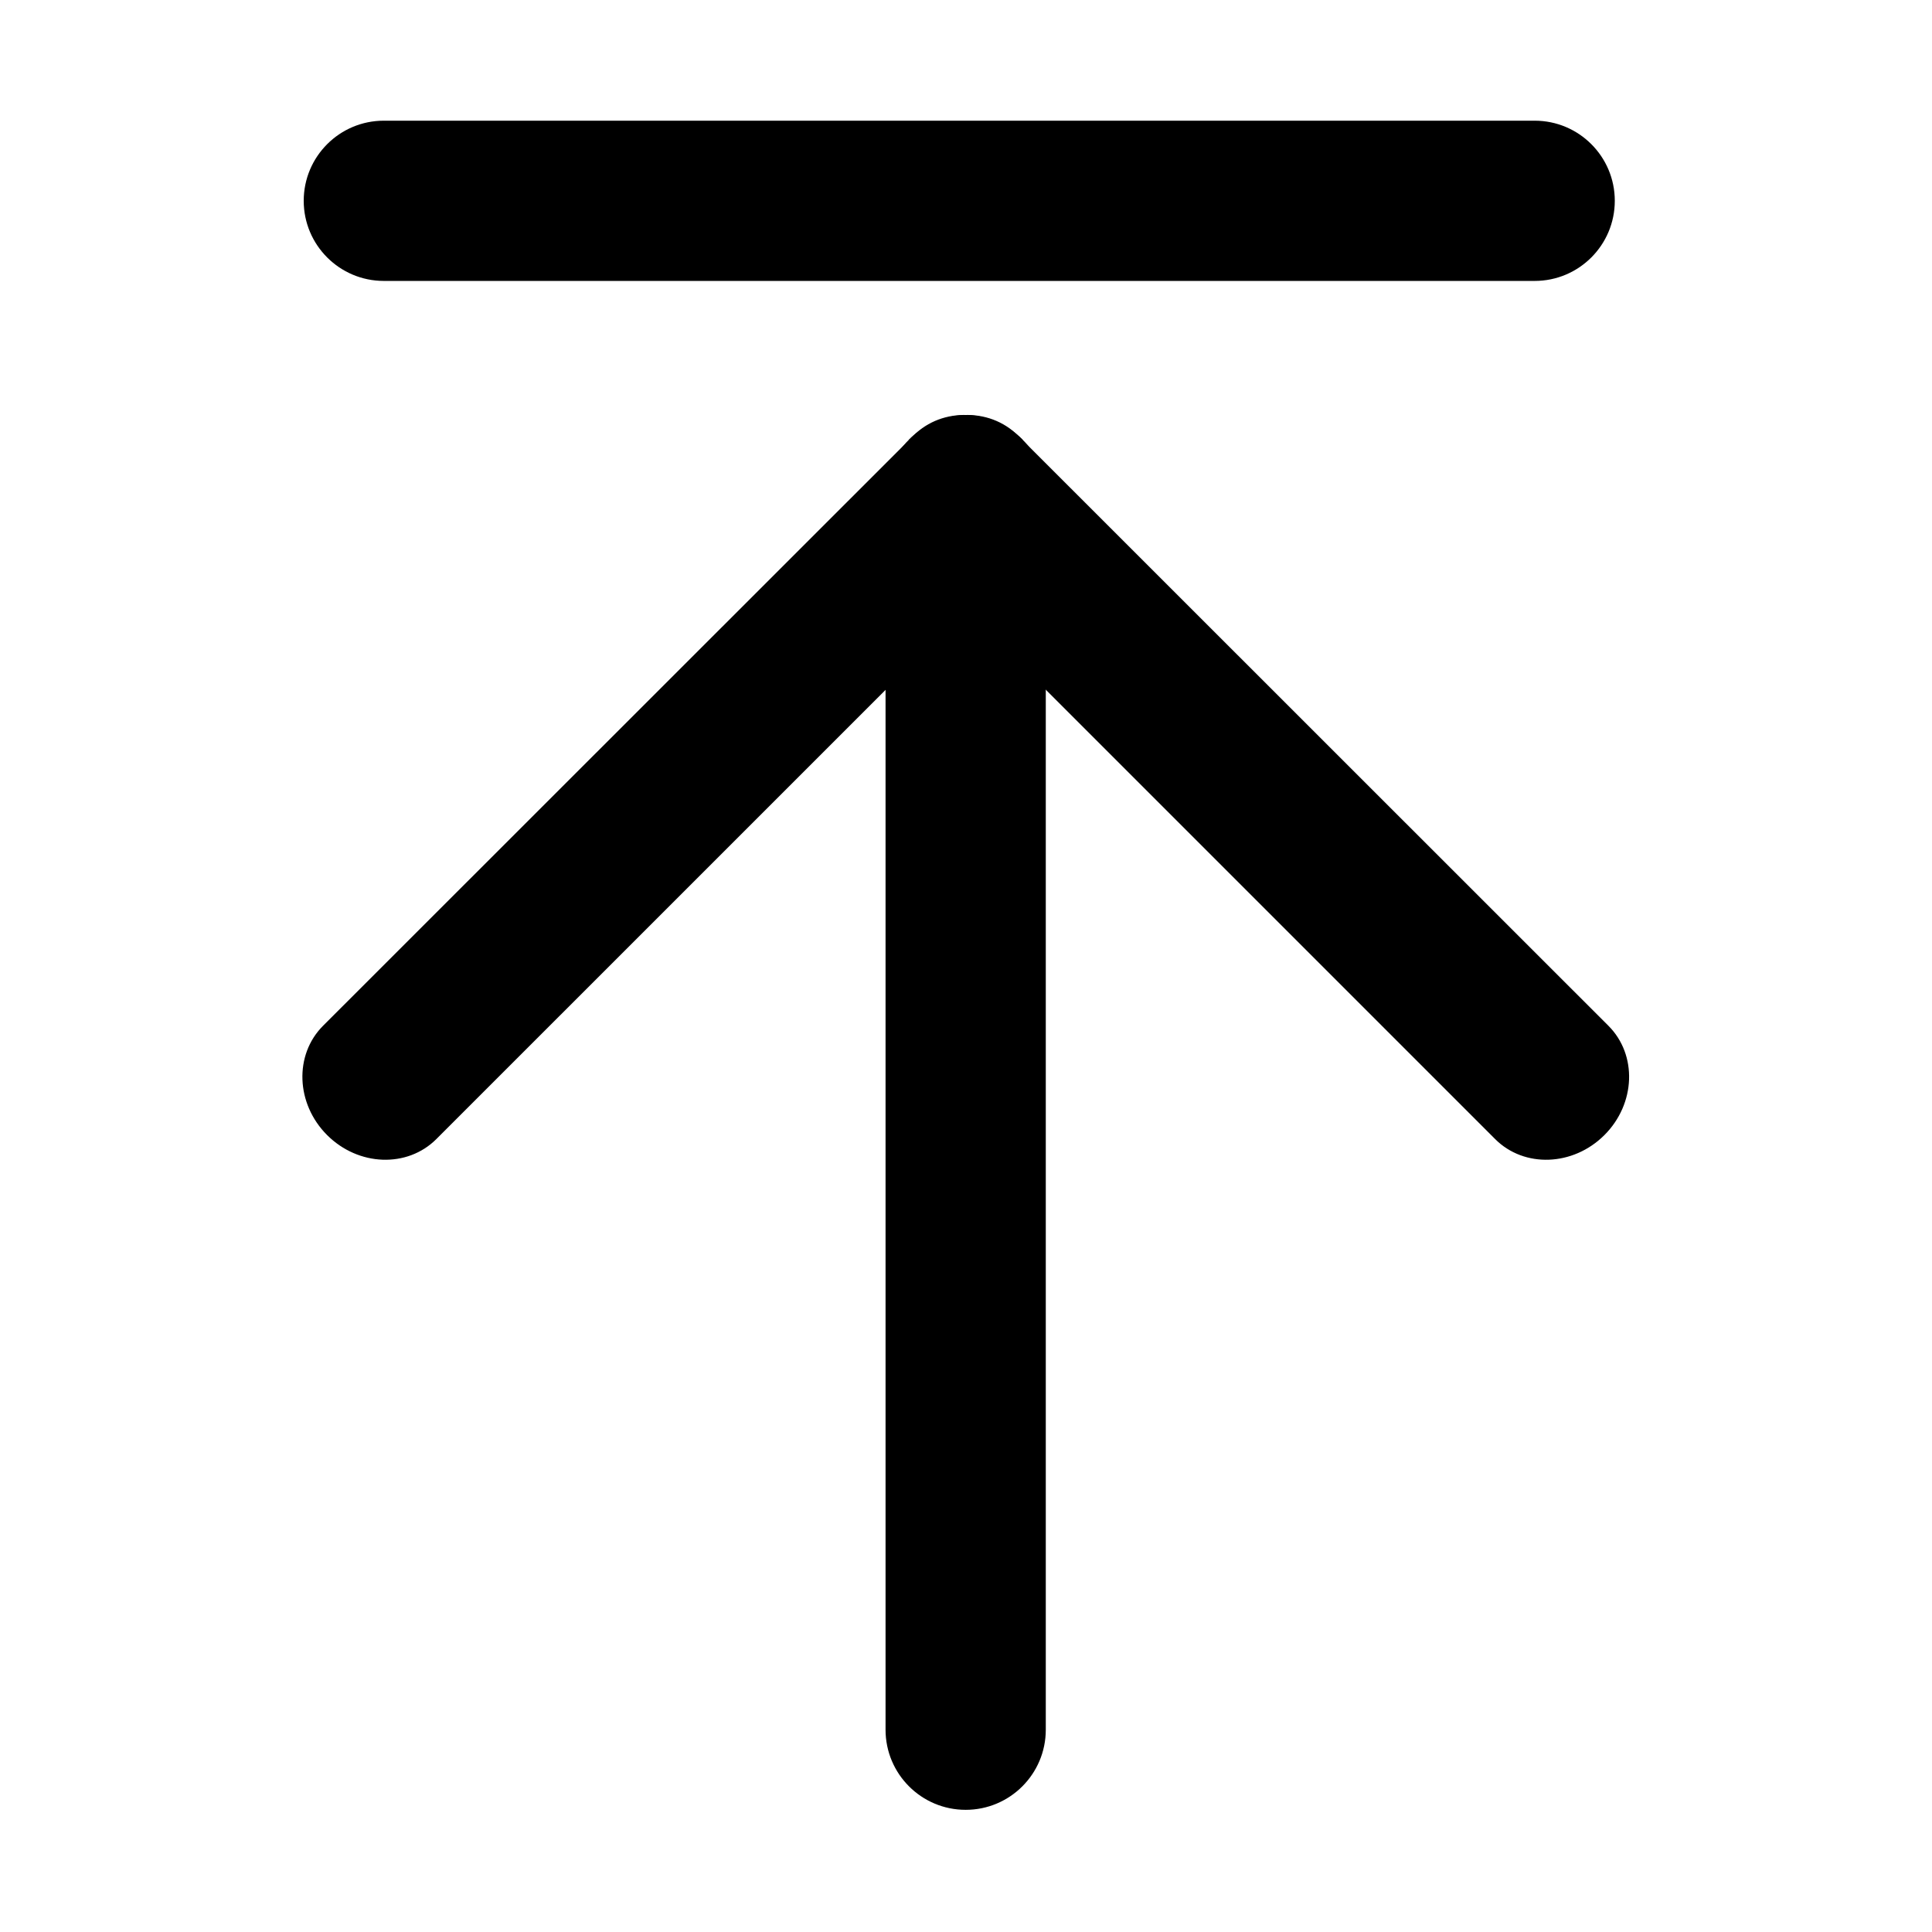
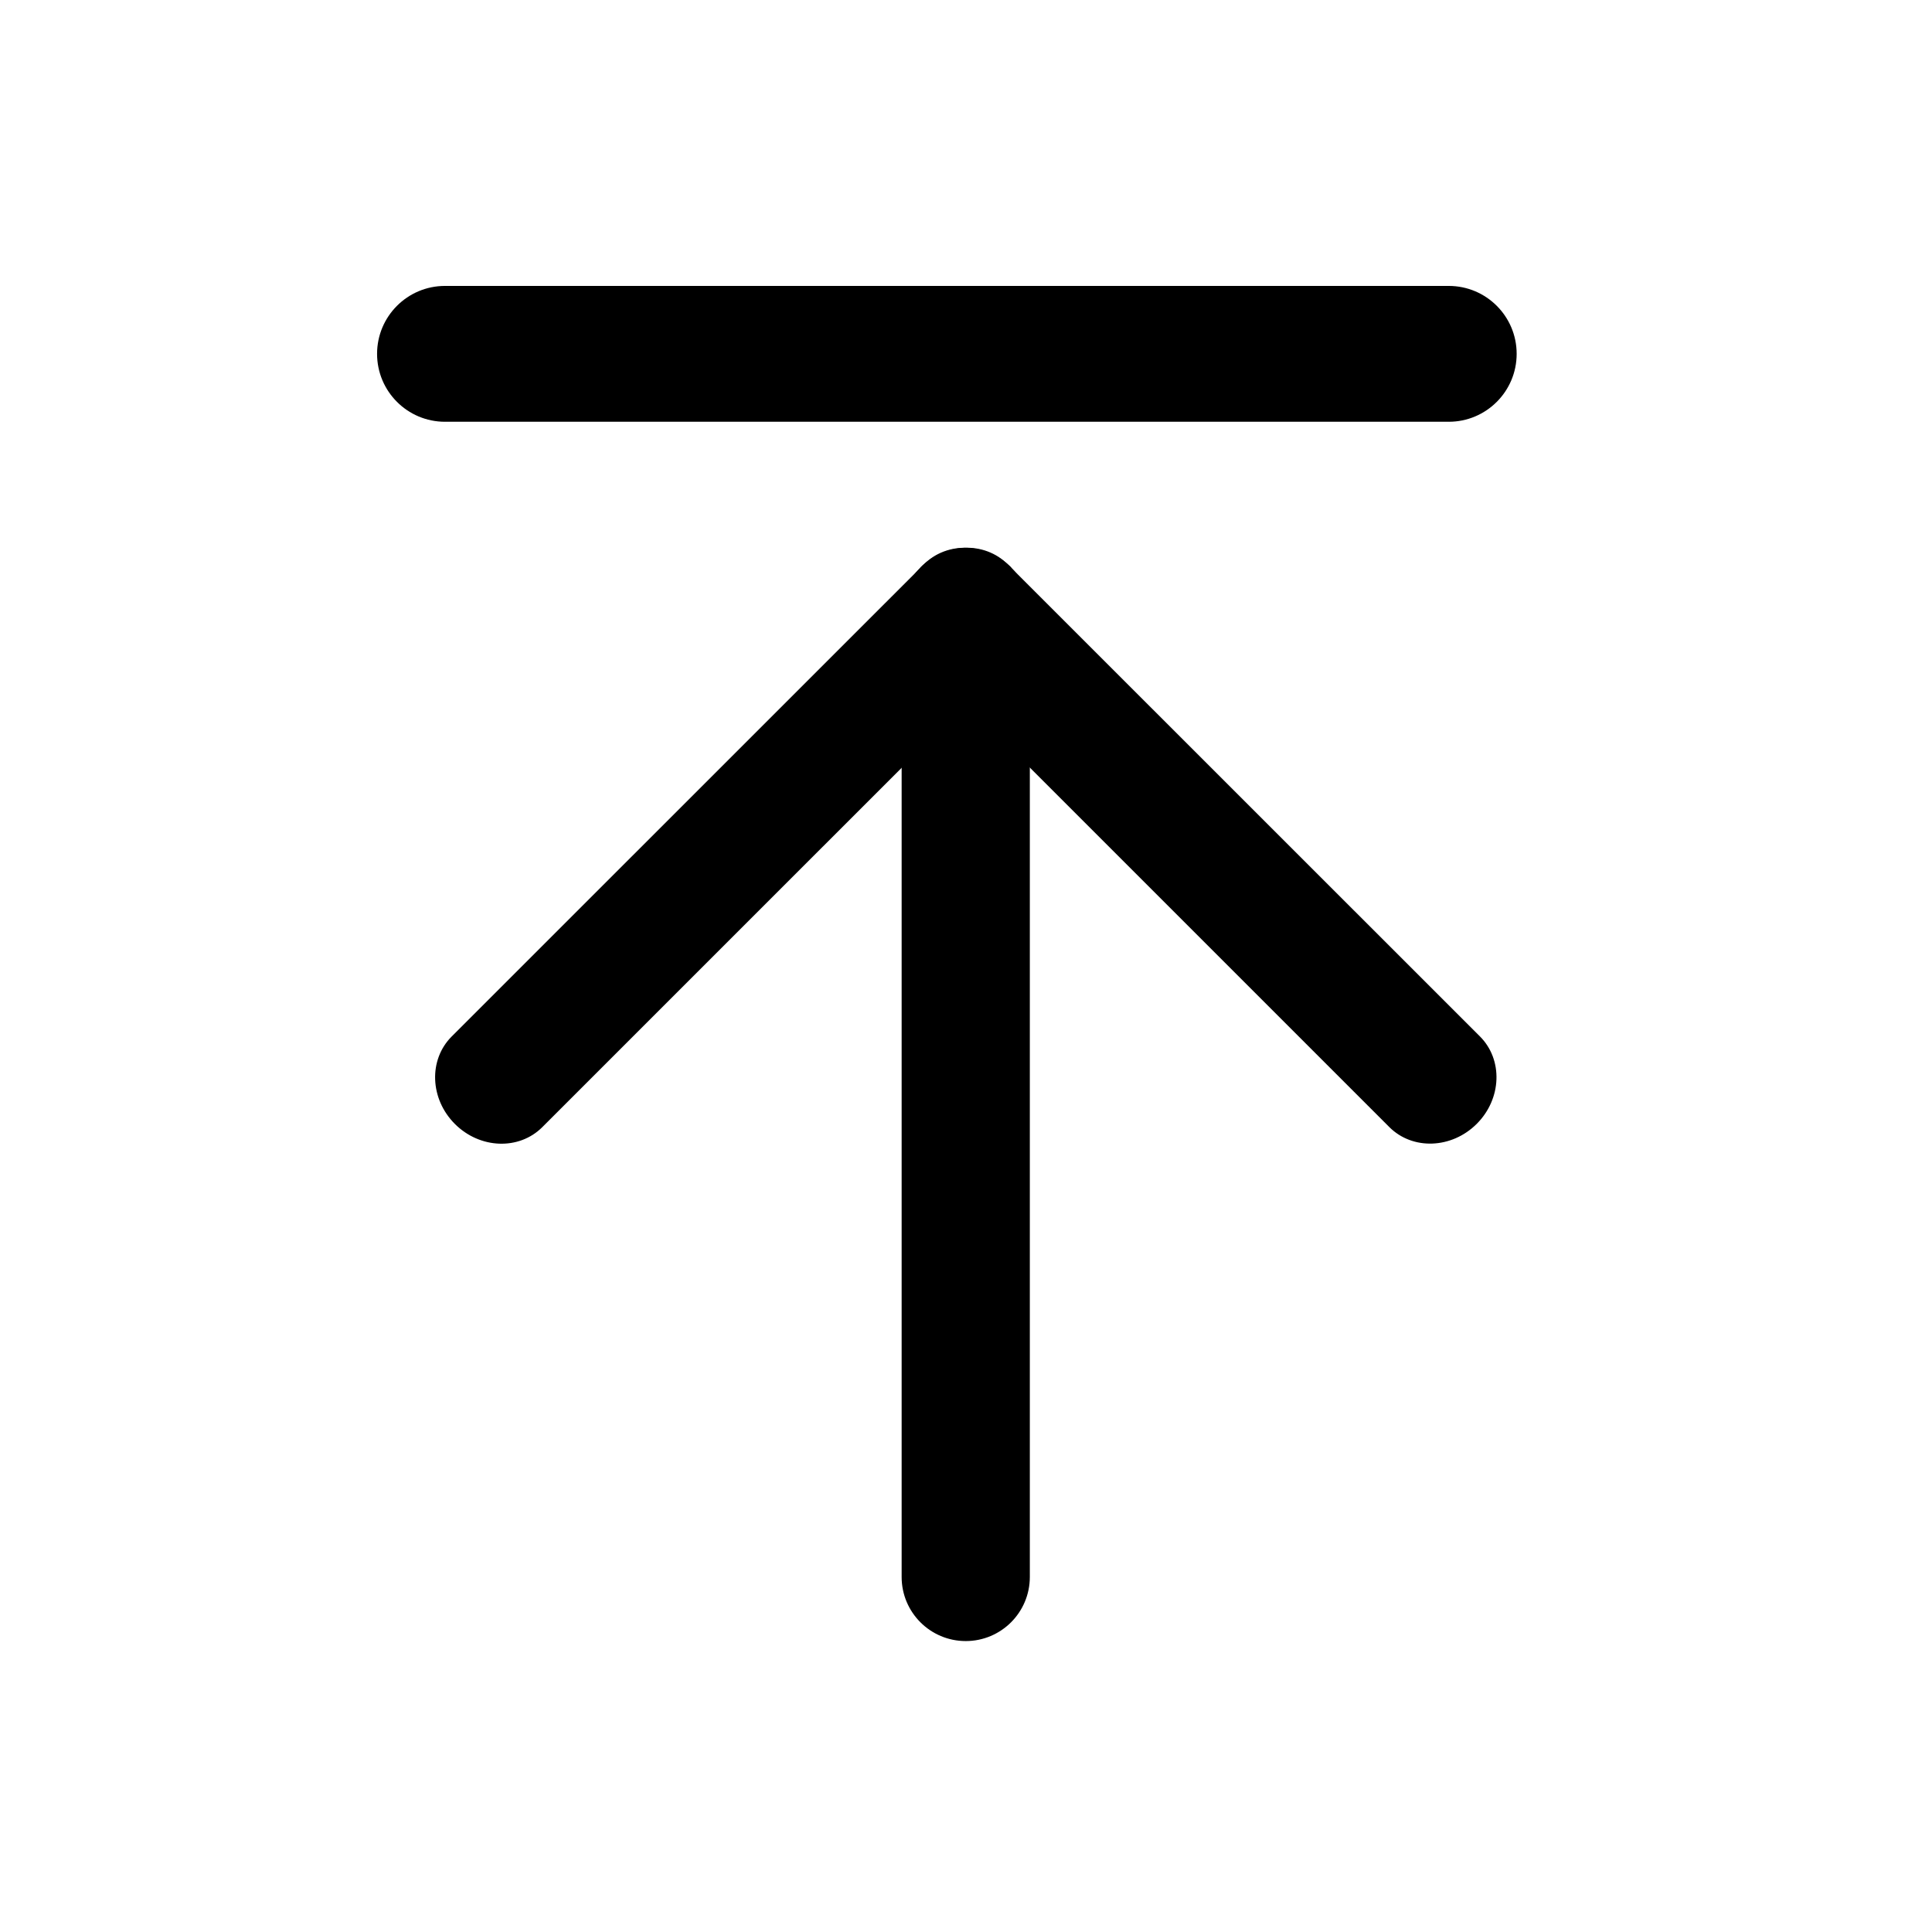
<svg xmlns="http://www.w3.org/2000/svg" t="1783048191927" class="icon" viewBox="0 0 1024 1024" version="1.1" p-id="1679" width="24" height="24">
-   <path d="M855.872 106.432a42.464 42.464 0 0 1-42.464 42.464H203.44a42.464 42.464 0 0 1 0-84.928h609.968a42.464 42.464 0 0 1 42.464 42.464z" fill="#000000" p-id="1680" />
-   <path d="M511.824 264.352a42.464 42.464 0 0 0-42.464 42.464v609.968a42.464 42.464 0 0 0 84.928 0V306.816a42.464 42.464 0 0 0-42.464-42.464z" fill="#000000" />
-   <path d="M542.064 233.024c-16.592-16.576-42.528-17.536-57.92-2.128L171.232 543.68c-15.408 15.408-14.448 41.344 2.128 57.92 16.592 16.592 42.512 17.536 57.92 2.128l312.8-312.784c15.392-15.408 14.448-41.344-2.128-57.92z" fill="#000000" />
-   <path d="M481.792 233.024c-16.576 16.576-17.536 42.512-2.128 57.92l312.8 312.8c15.392 15.392 41.328 14.448 57.92-2.144 16.576-16.576 17.52-42.512 2.112-57.92L539.616 230.896c-15.408-15.408-41.344-14.448-57.92 2.128z" fill="#000000" />
+   <g transform="translate(102.4,102.4) scale(0.8)">
+     <path d="M876.824 106.432a45 45 0 0 1-45 45H166.824a45 45 0 0 1 0-90h665a45 45 0 0 1 45 45z" fill="#000000" p-id="1680" />
+     <path d="M511.824 280a42.464 42.464 0 0 0-42.464 42.464v594.32a42.464 42.464 0 0 0 84.928 0V322.464A42.464 42.464 0 0 0 511.824 280z" fill="#000000" />
+     <path d="M542.064 248c-16.592-16.576-42.528-17.536-57.92-2.128L171.232 558.72c-15.408 15.408-14.448 41.344 2.128 57.92 16.592 16.592 42.512 17.536 57.92 2.128l312.8-312.784c15.392-15.408 14.448-41.344-2.128-57.92z" fill="#000000" />
+     <path d="M481.792 248c-16.576 16.576-17.536 42.512-2.128 57.92l312.8 312.8c15.392 15.392 41.328 14.448 57.92-2.144 16.576-16.576 17.52-42.512 2.112-57.92L539.616 245.856c-15.408-15.408-41.344-14.448-57.92 2.128z" fill="#000000" />
+   </g>
</svg>
